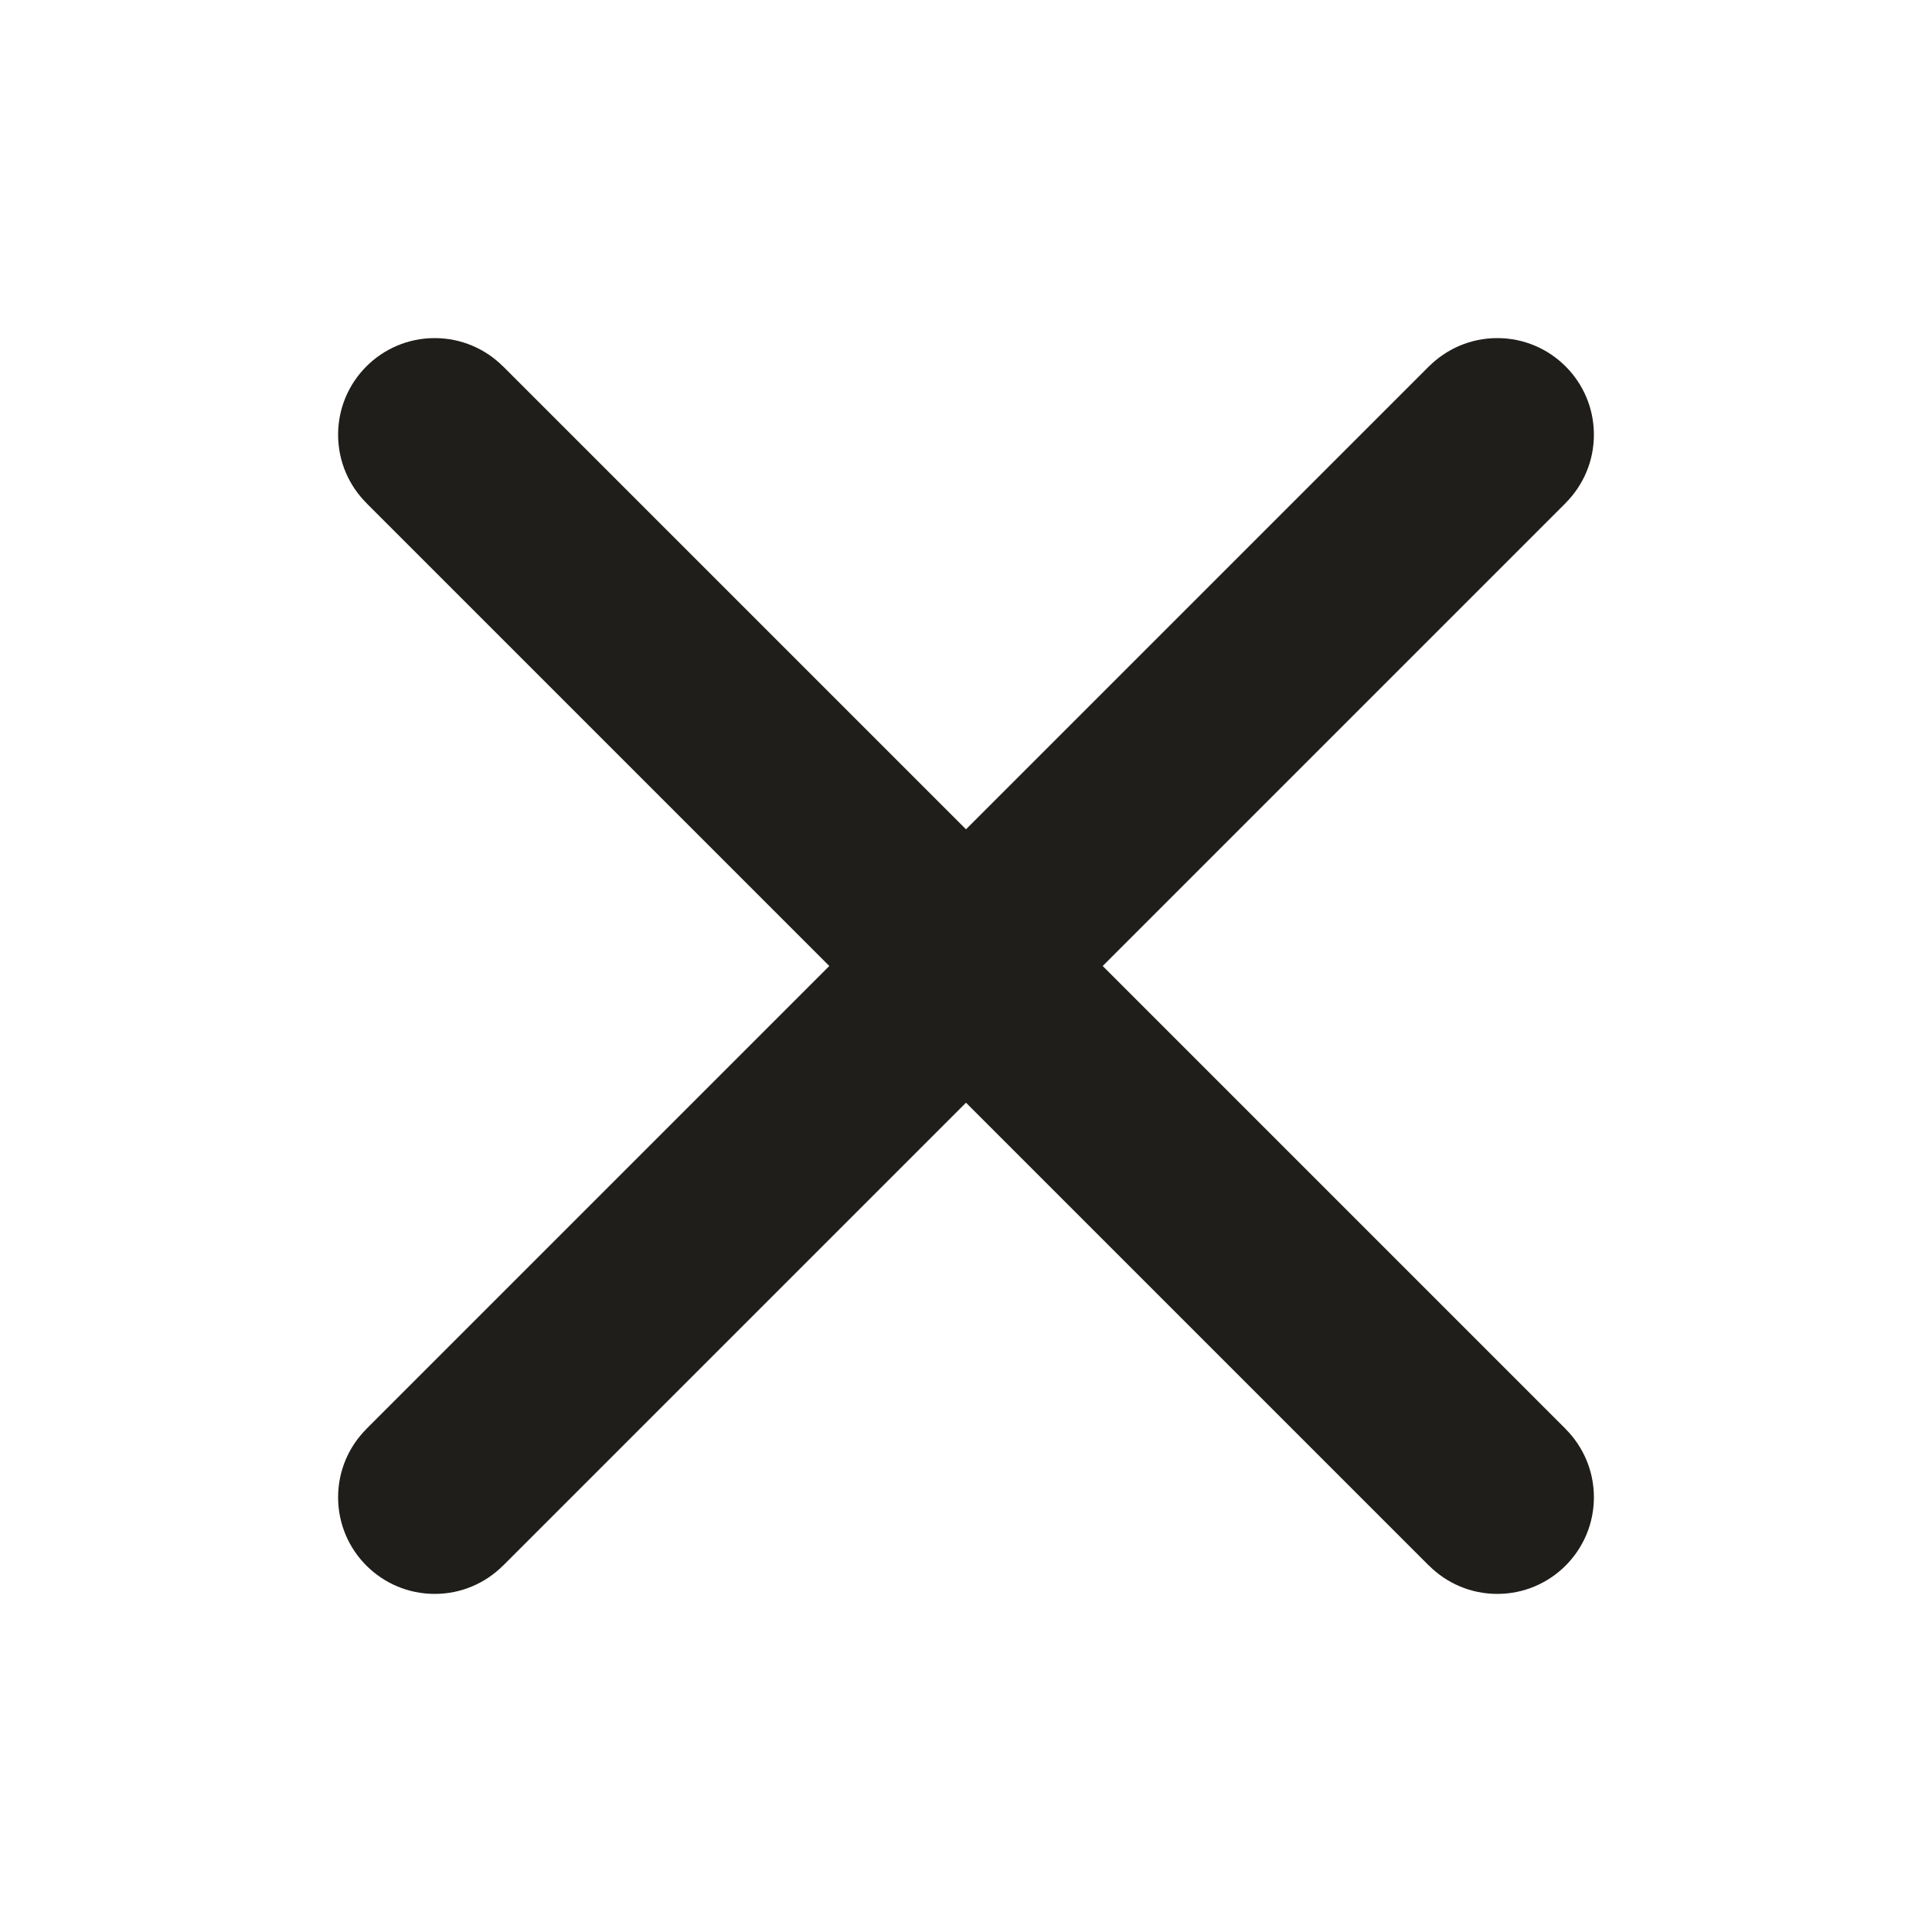
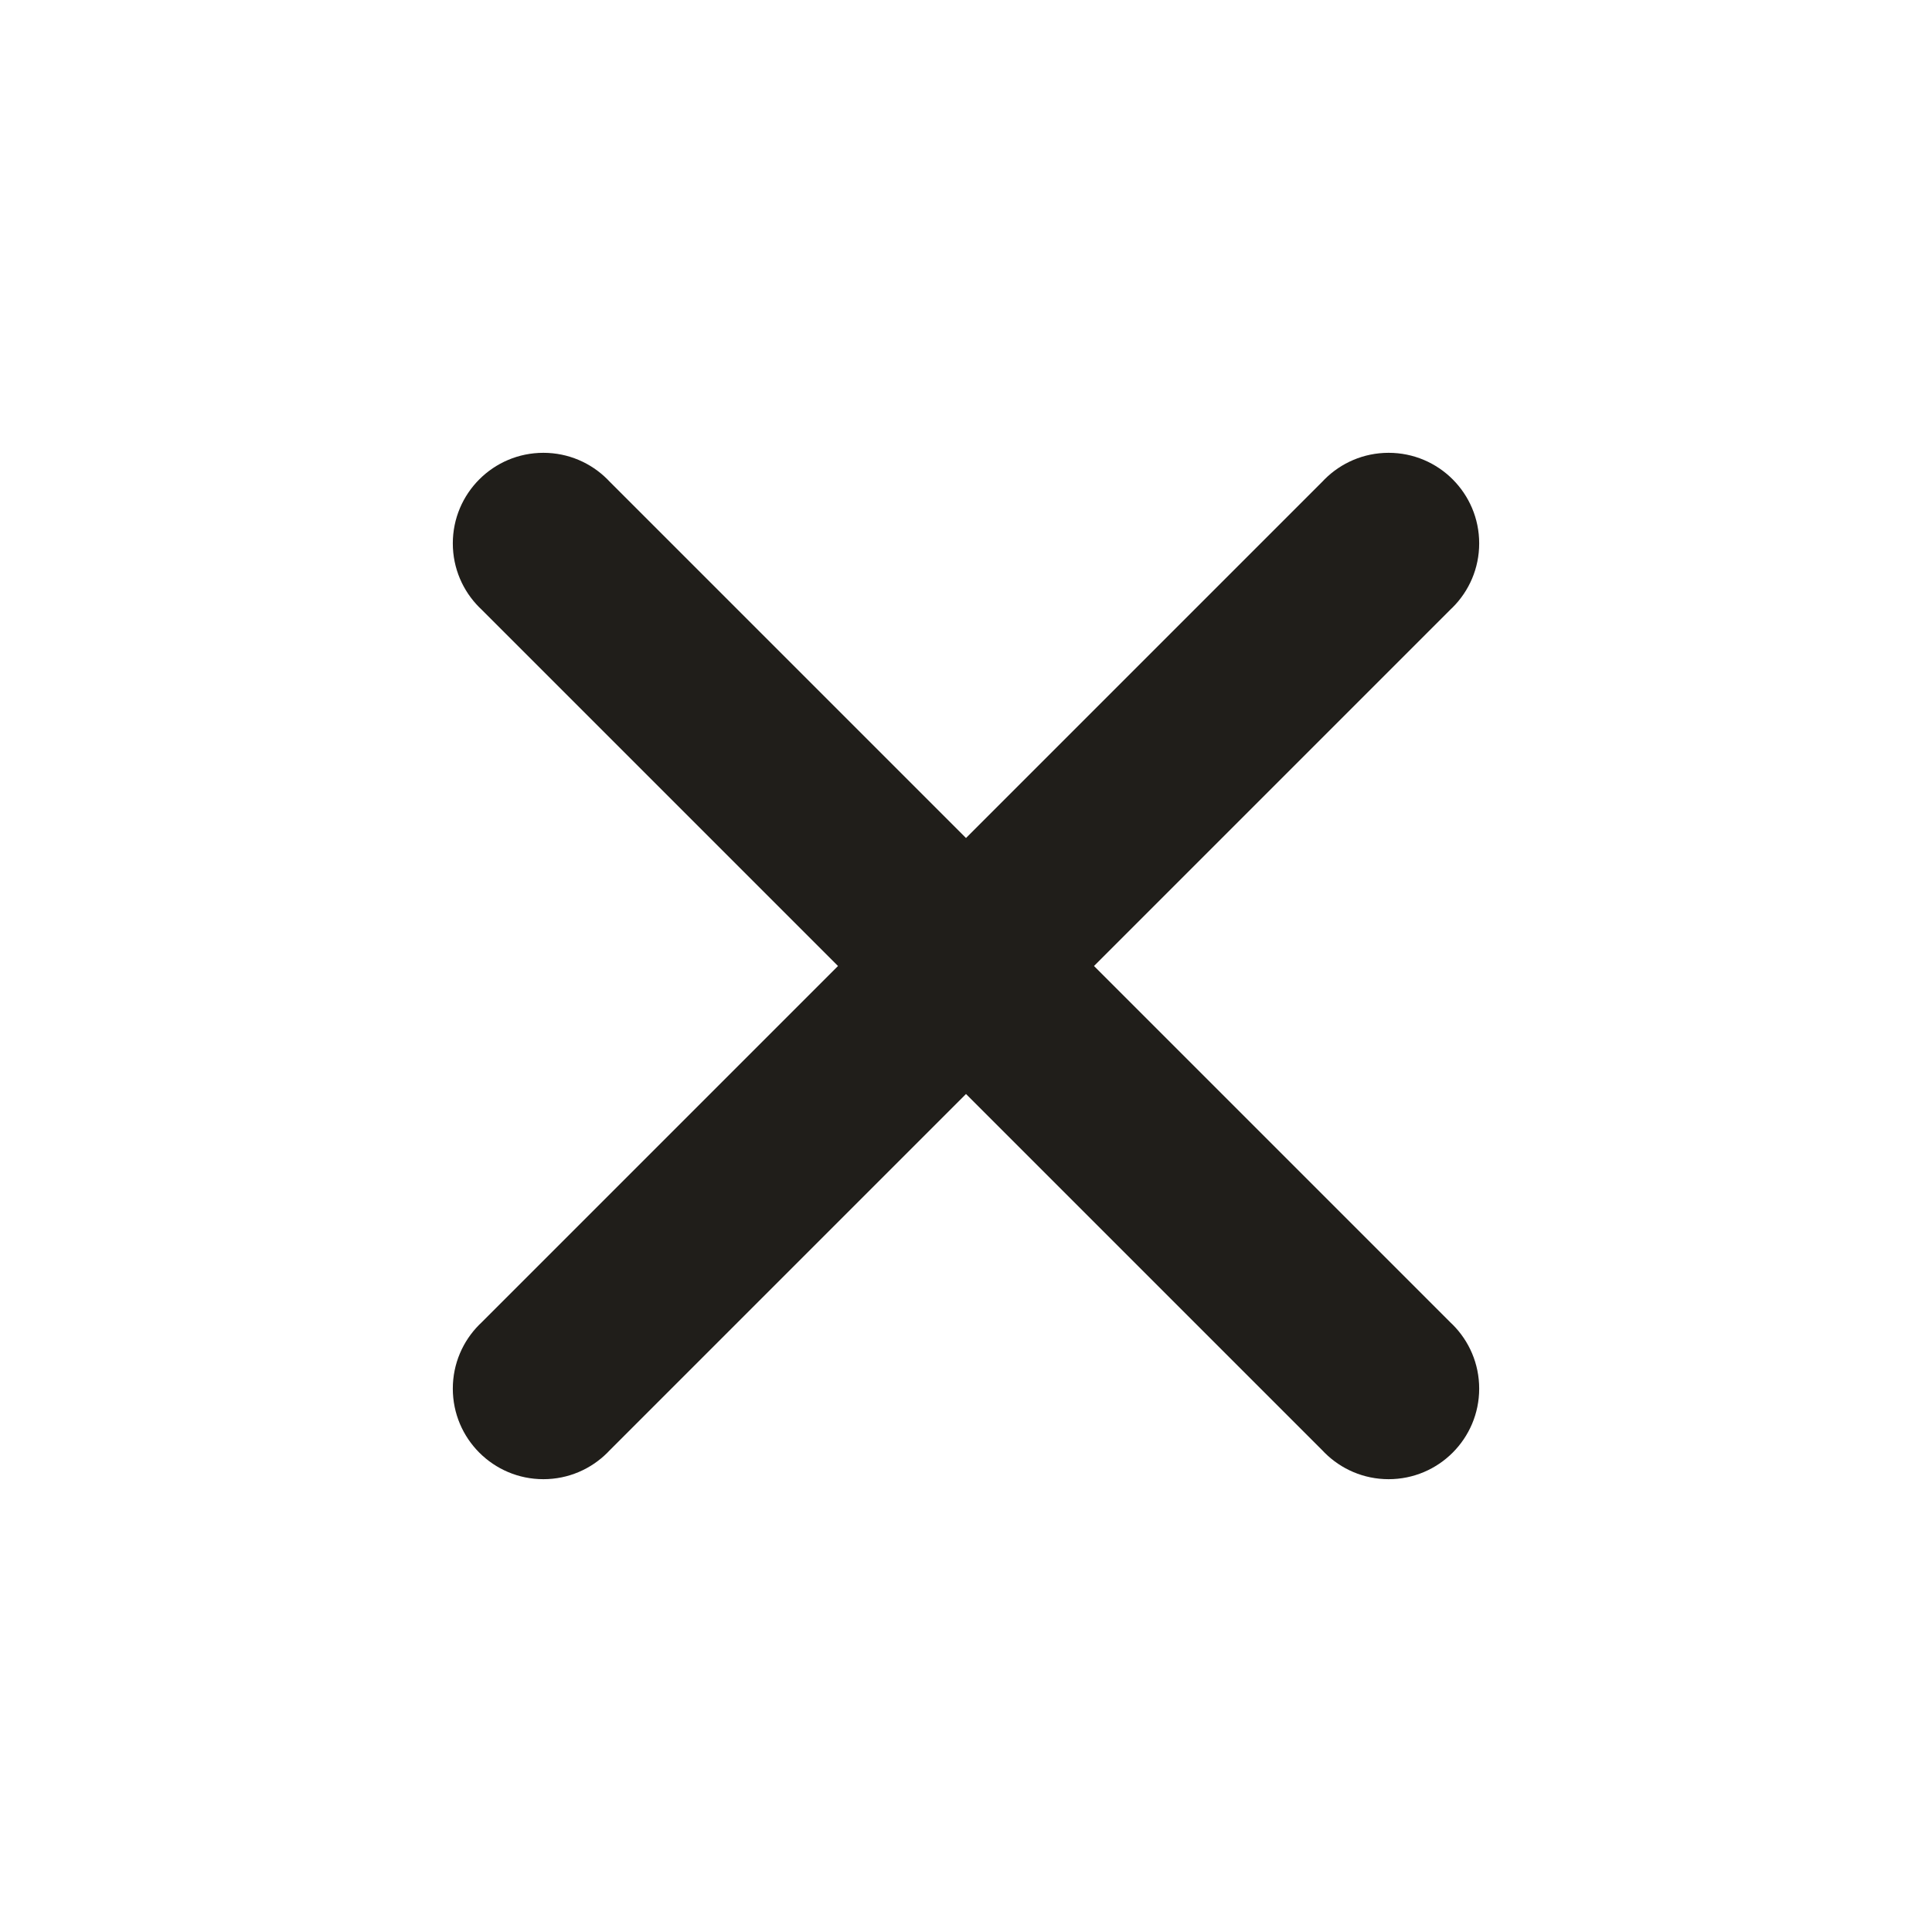
<svg xmlns="http://www.w3.org/2000/svg" width="16" height="16" viewBox="0 0 16 16">
-   <path d="M4.166 3.034 L12.966 11.834 L11.834 12.966 L3.034 4.166ZM4.4 3.6A0.8 0.8 0 1 1 2.8 3.6A0.8 0.8 0 1 1 4.4 3.6ZM13.2 12.4A0.8 0.8 0 1 1 11.6 12.4A0.8 0.8 0 1 1 13.2 12.4ZM12.966 4.166 L4.166 12.966 L3.034 11.834 L11.834 3.034ZM13.2 3.6A0.8 0.8 0 1 1 11.6 3.6A0.8 0.8 0 1 1 13.2 3.6ZM4.4 12.4A0.8 0.8 0 1 1 2.8 12.4A0.8 0.8 0 1 1 4.4 12.4Z" fill="#201E1A" />
+   <path d="M5.03 3.97 L12.03 10.97 L10.97 12.03 L3.97 5.03ZM5.25 4.5A0.75 0.75 0 1 1 3.75 4.5A0.75 0.75 0 1 1 5.25 4.5ZM12.25 11.5A0.75 0.75 0 1 1 10.75 11.5A0.75 0.75 0 1 1 12.25 11.5ZM3.97 10.97 L10.97 3.97 L12.03 5.03 L5.03 12.03ZM5.25 11.5A0.75 0.75 0 1 1 3.75 11.5A0.75 0.75 0 1 1 5.25 11.5ZM12.25 4.5A0.75 0.75 0 1 1 10.75 4.5A0.75 0.75 0 1 1 12.25 4.5Z" fill="#201E1A" />
</svg>
